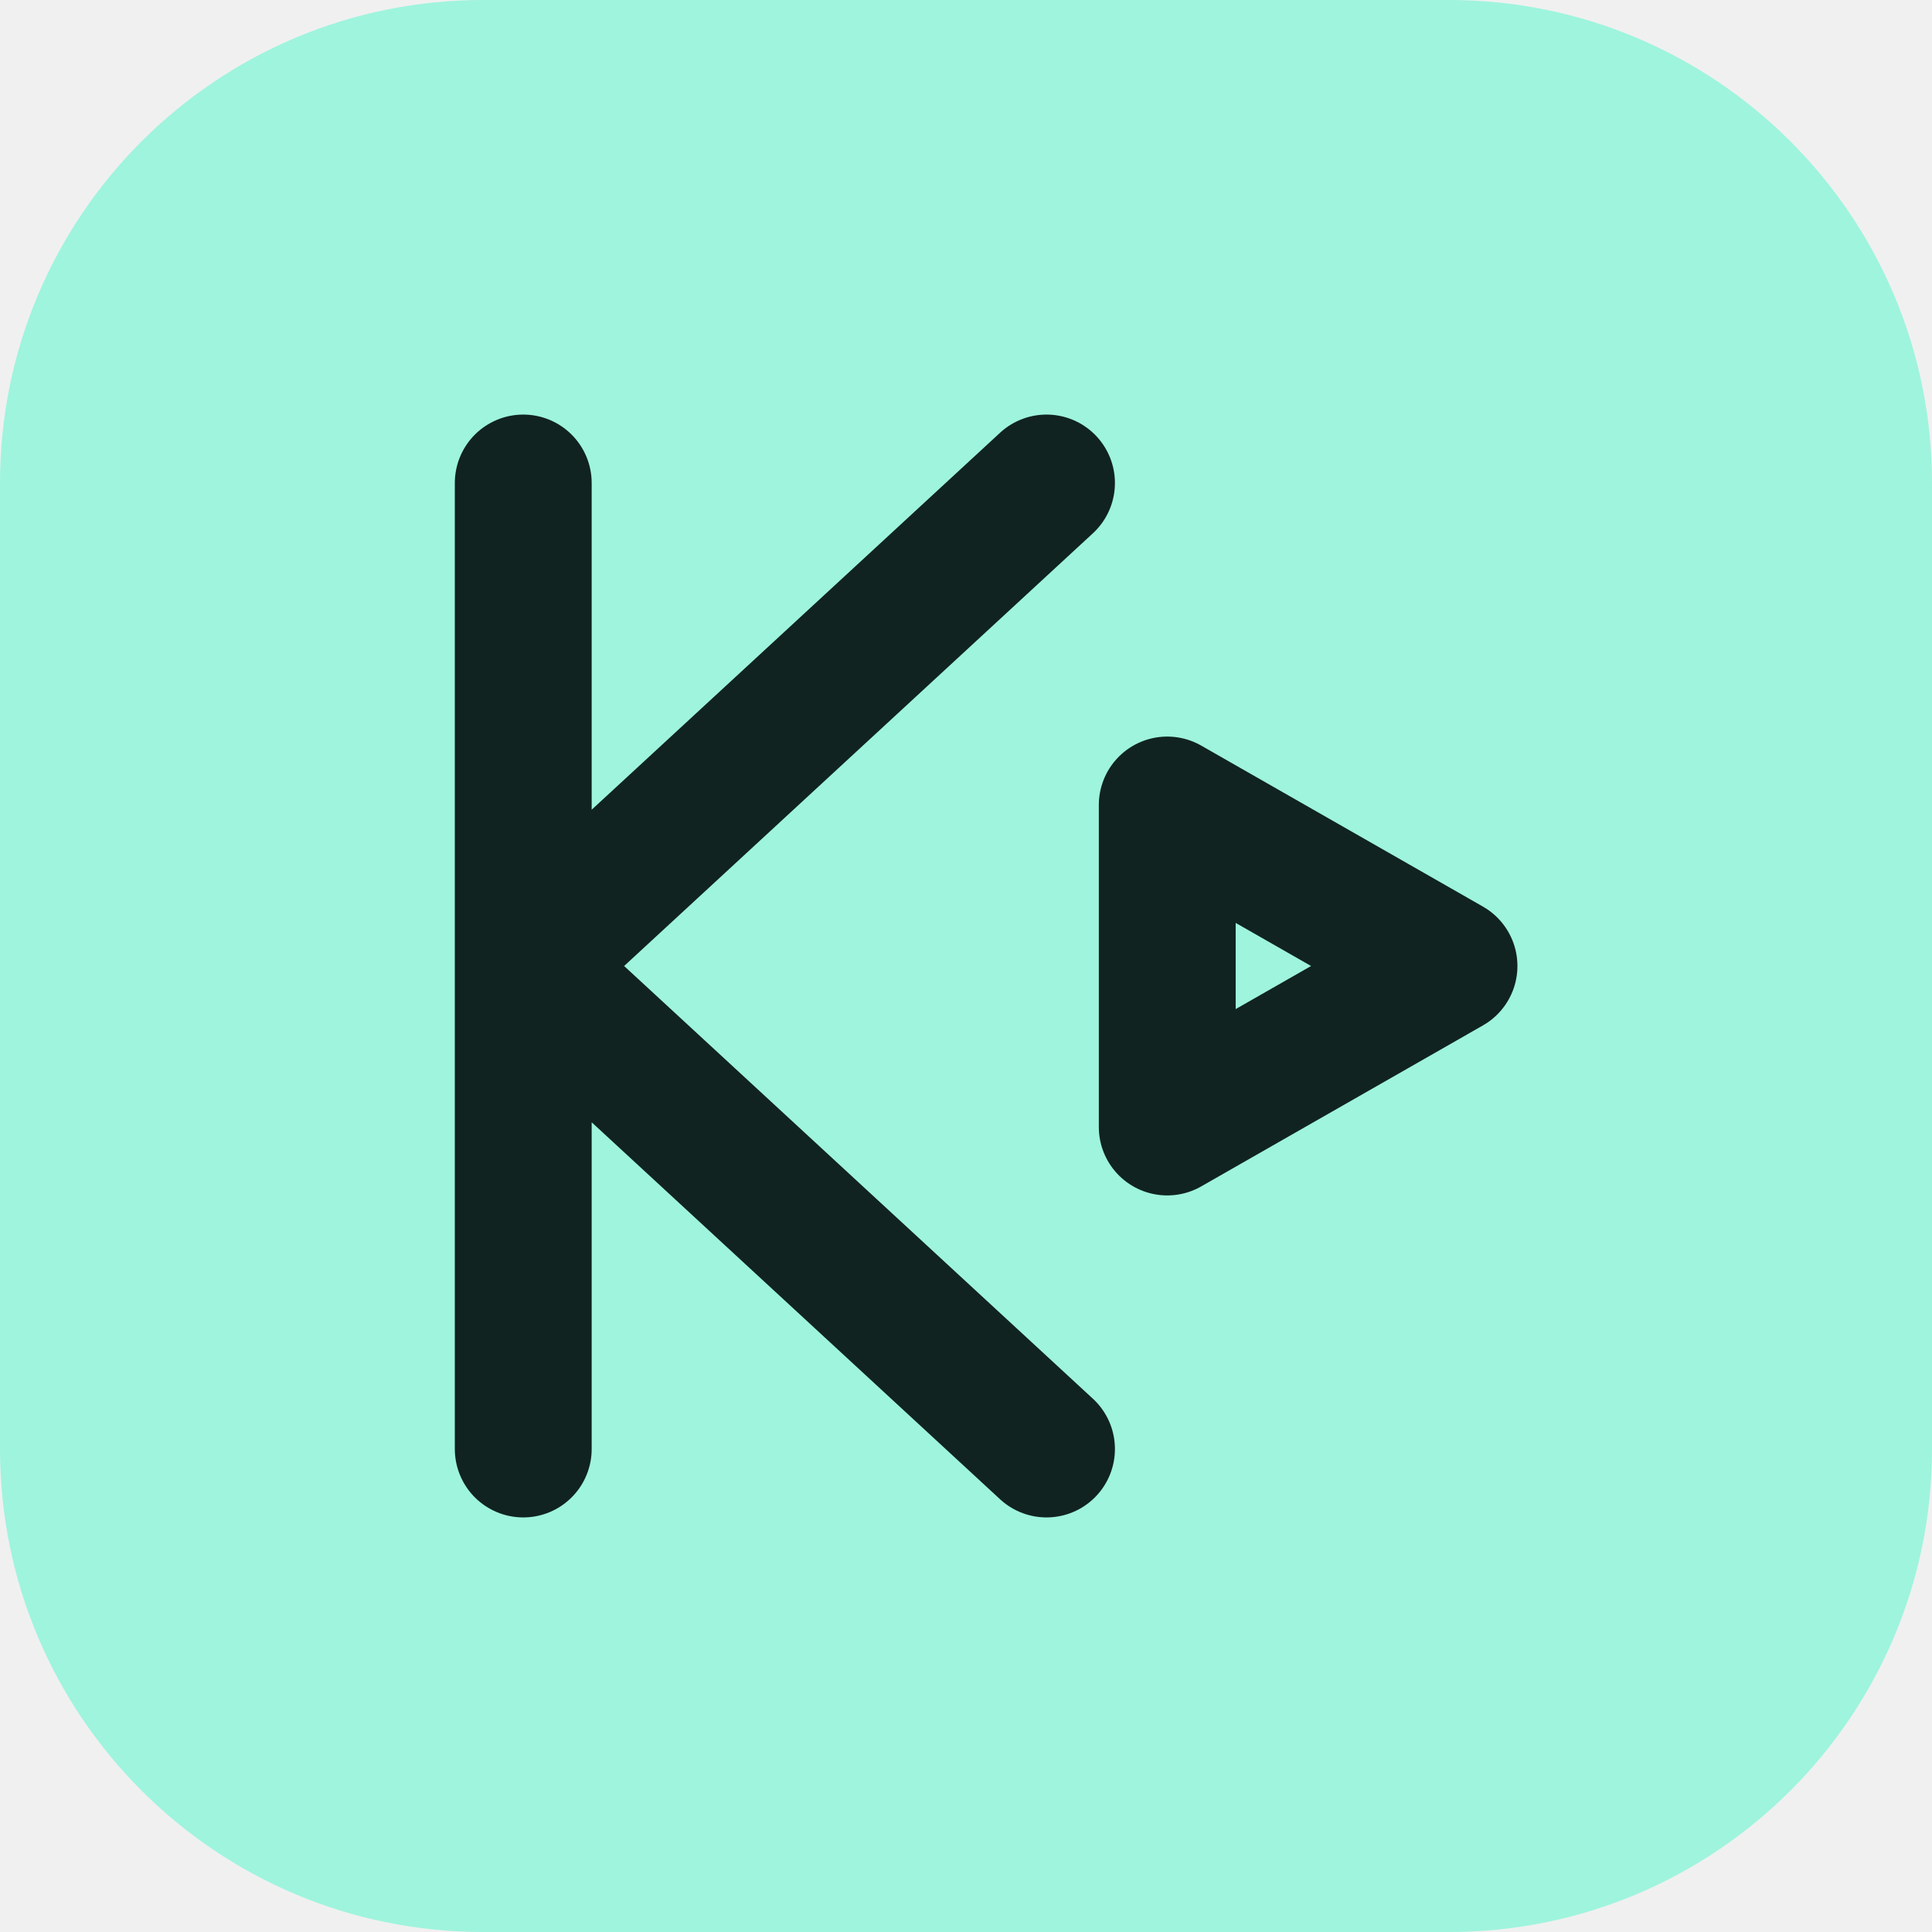
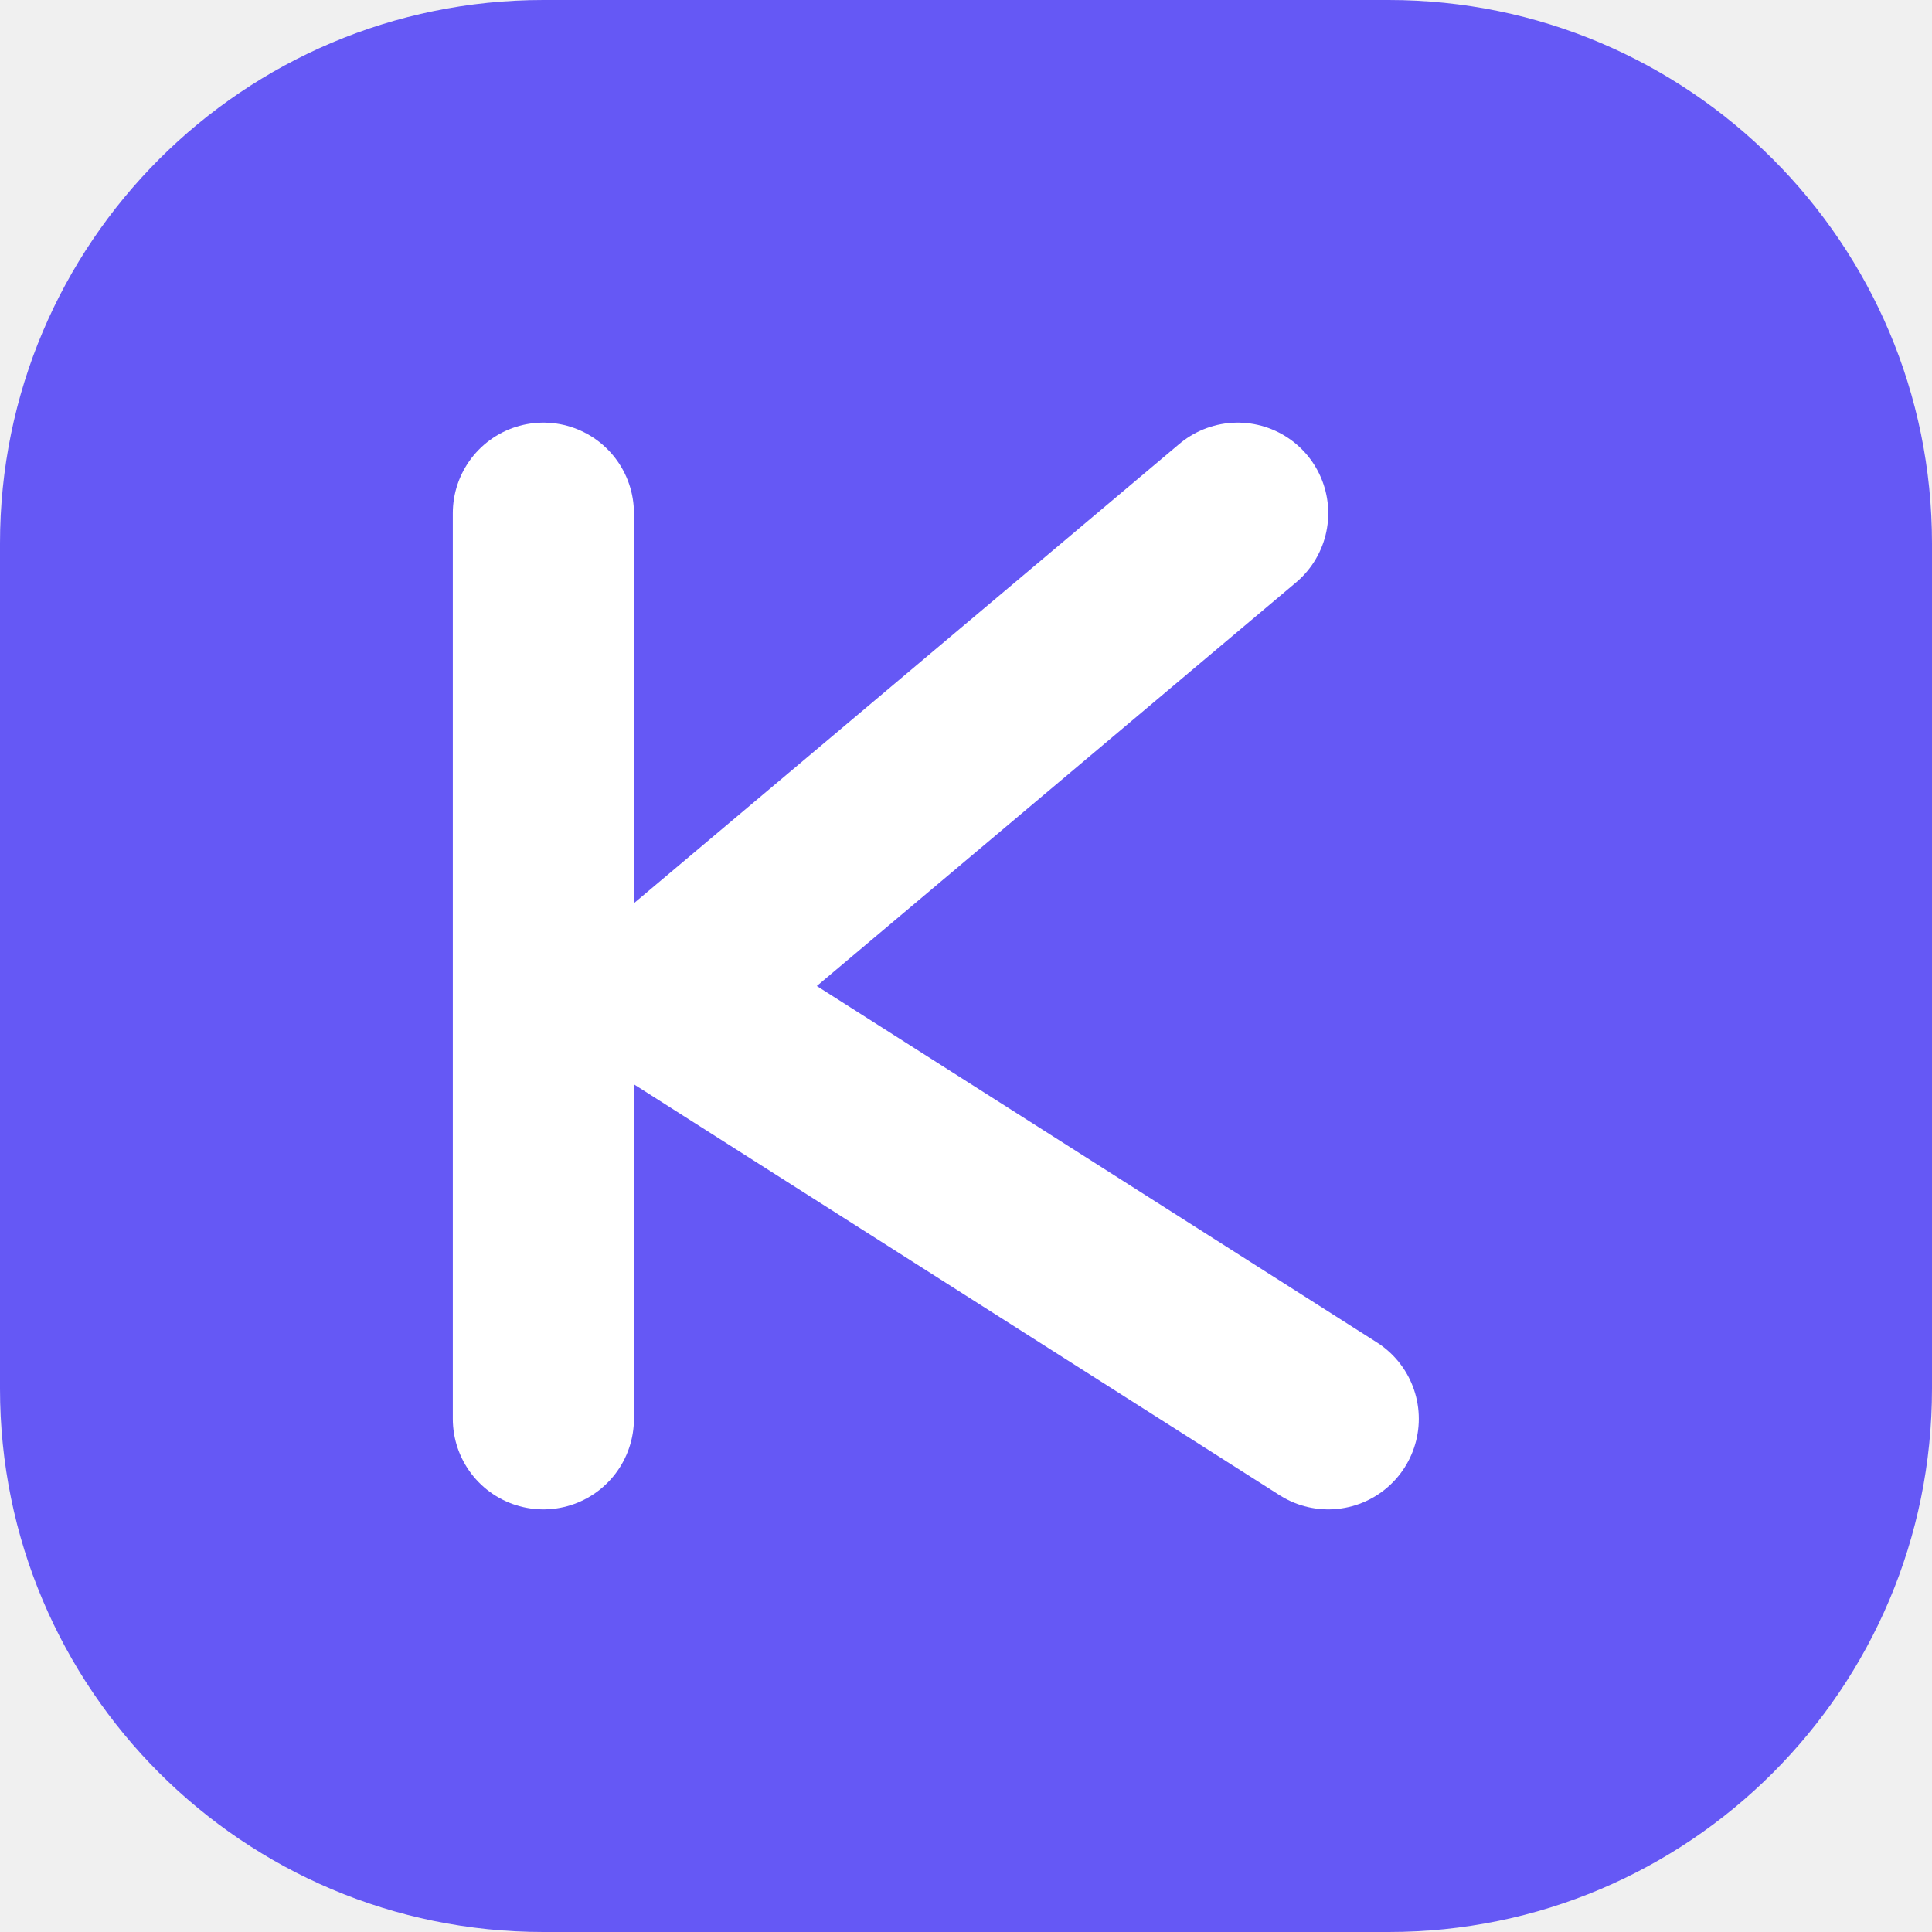
- <svg xmlns="http://www.w3.org/2000/svg" viewBox="0 0 48 48">
-   <rect width="48" height="48" rx="12" fill="#9ff4dd" />
-   <path d="M13 12v24m0-12 13-12M13 24l13 12m3-16 7 4-7 4z" fill="none" stroke="#102321" stroke-width="3.4" stroke-linecap="round" stroke-linejoin="round" />
+ <svg xmlns="http://www.w3.org/2000/svg" width="64" height="64" viewBox="0 0 64 64">
+   <rect width="64" height="64" rx="18" fill="#6558f5" />
+   <path d="M18 17v30m4-14 19-16M22 33l22 14" fill="none" stroke="white" stroke-width="6" stroke-linecap="round" stroke-linejoin="round" />
</svg>
